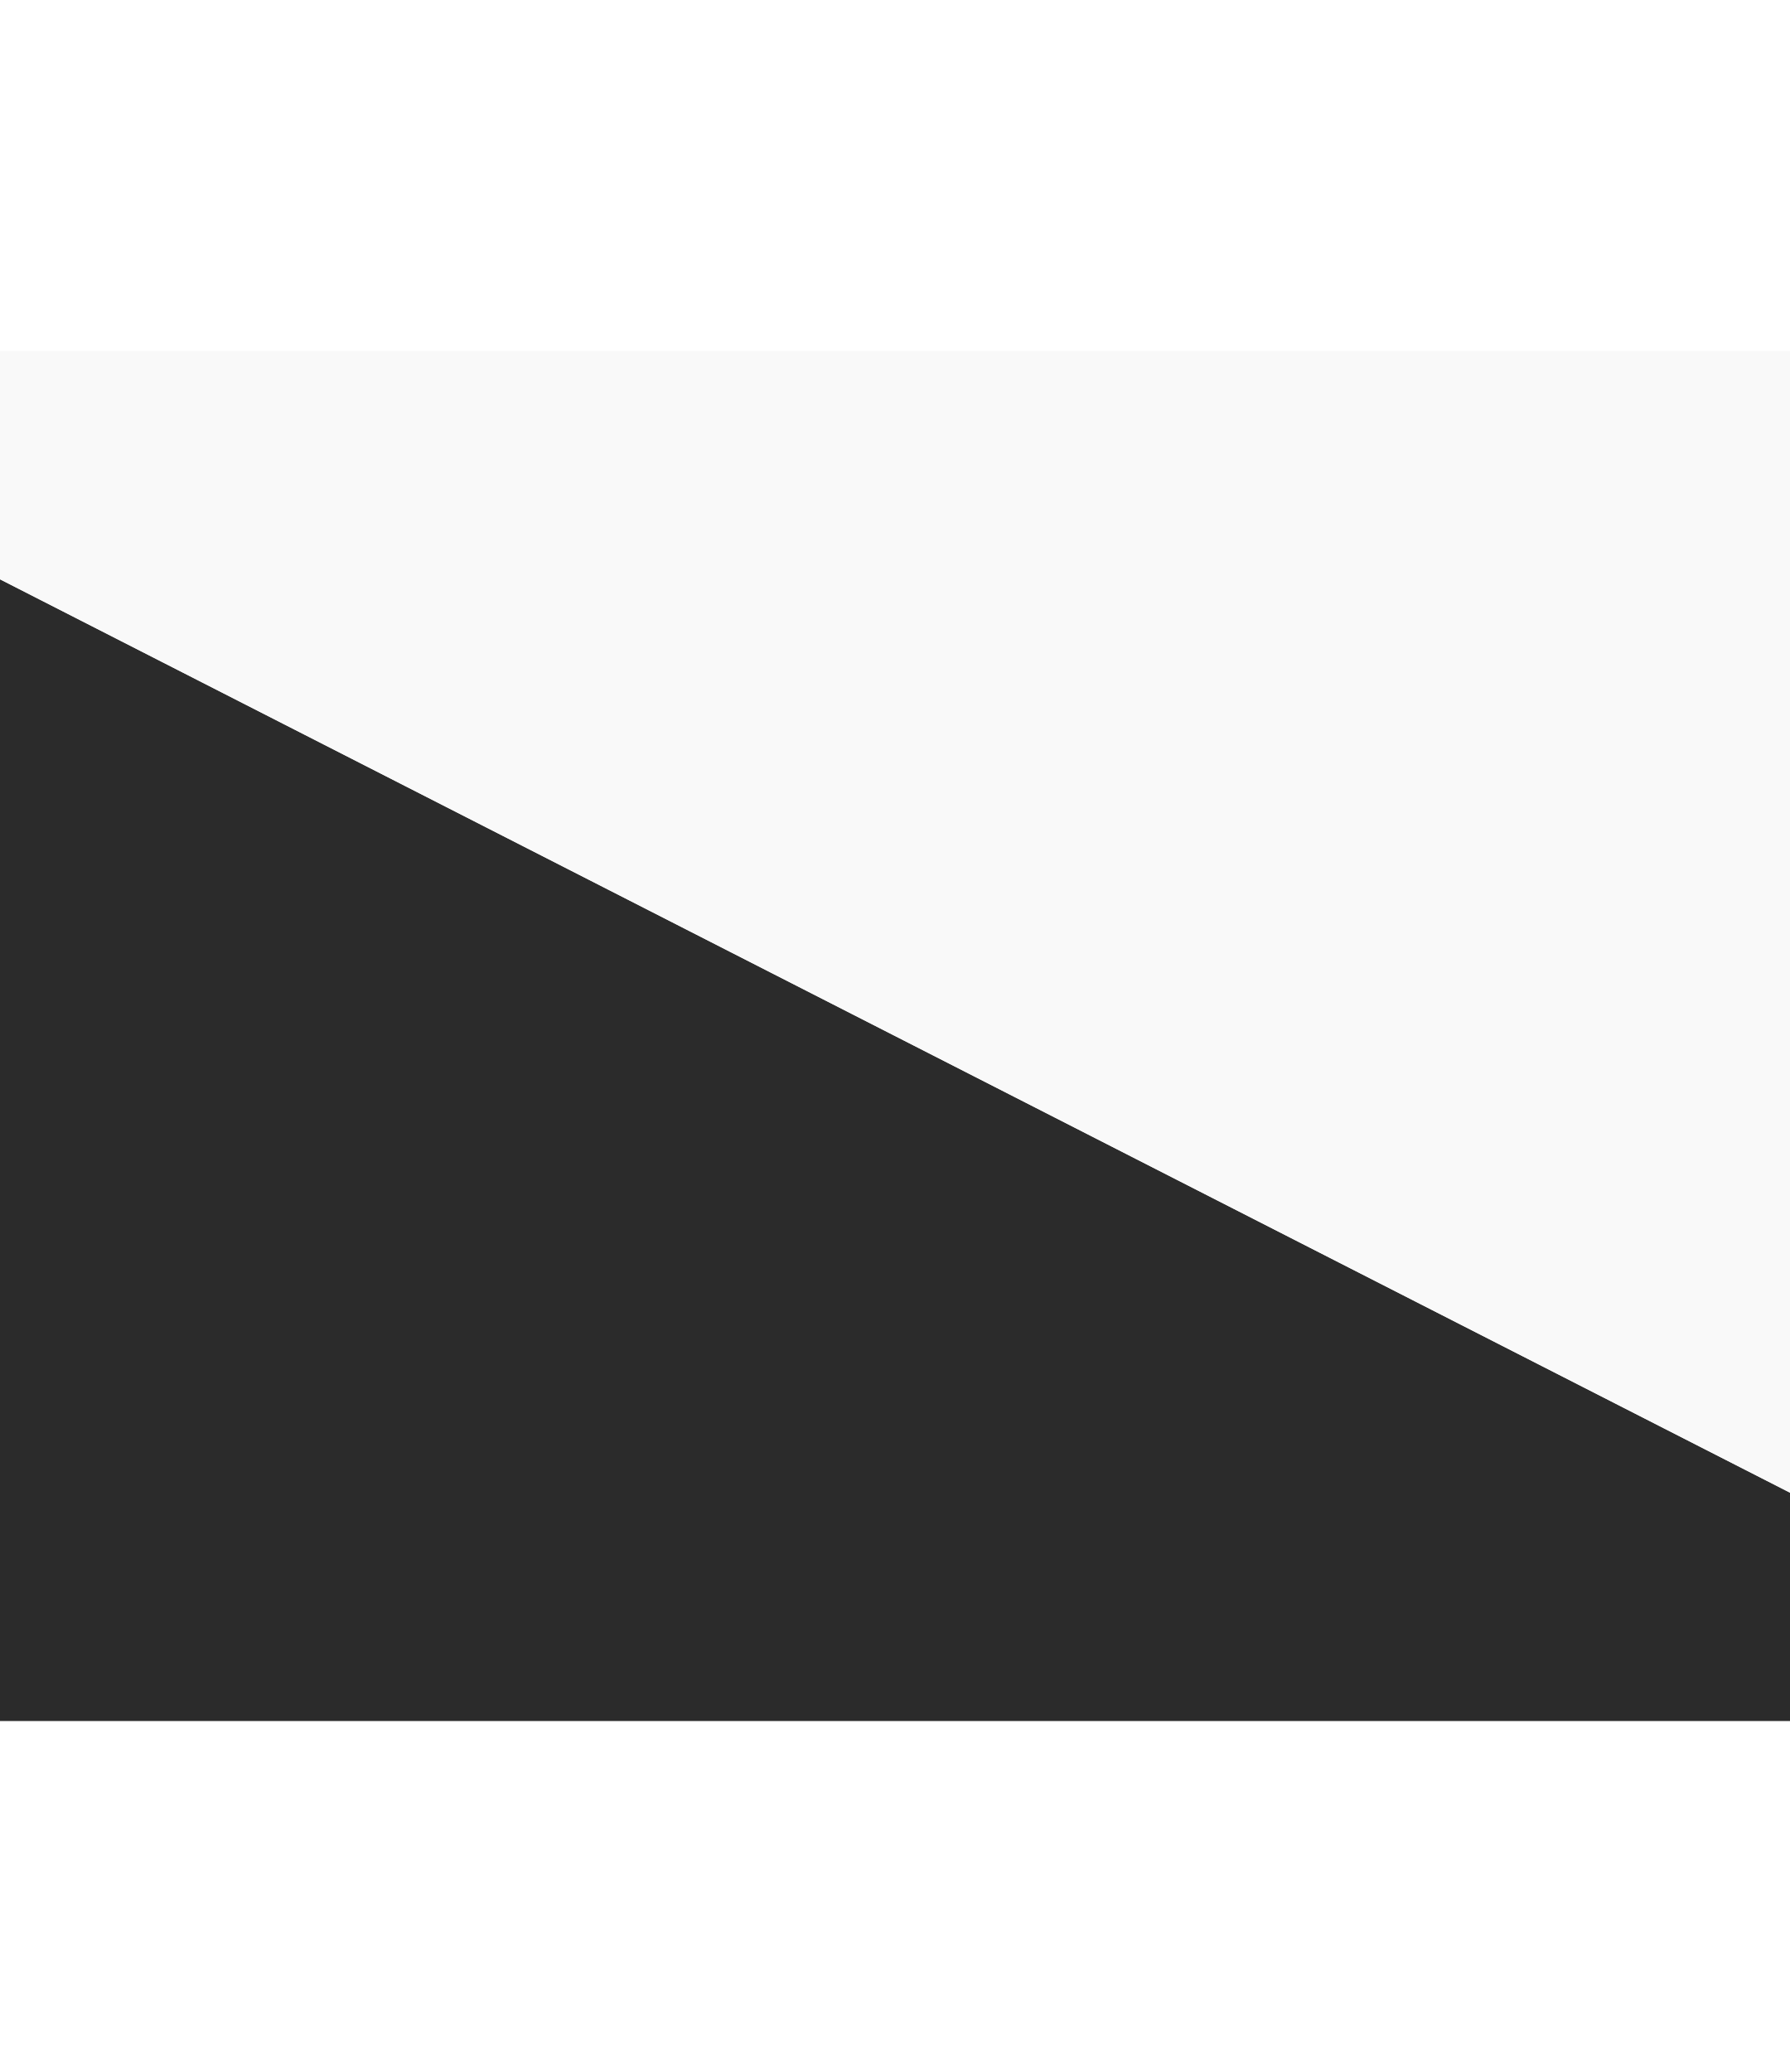
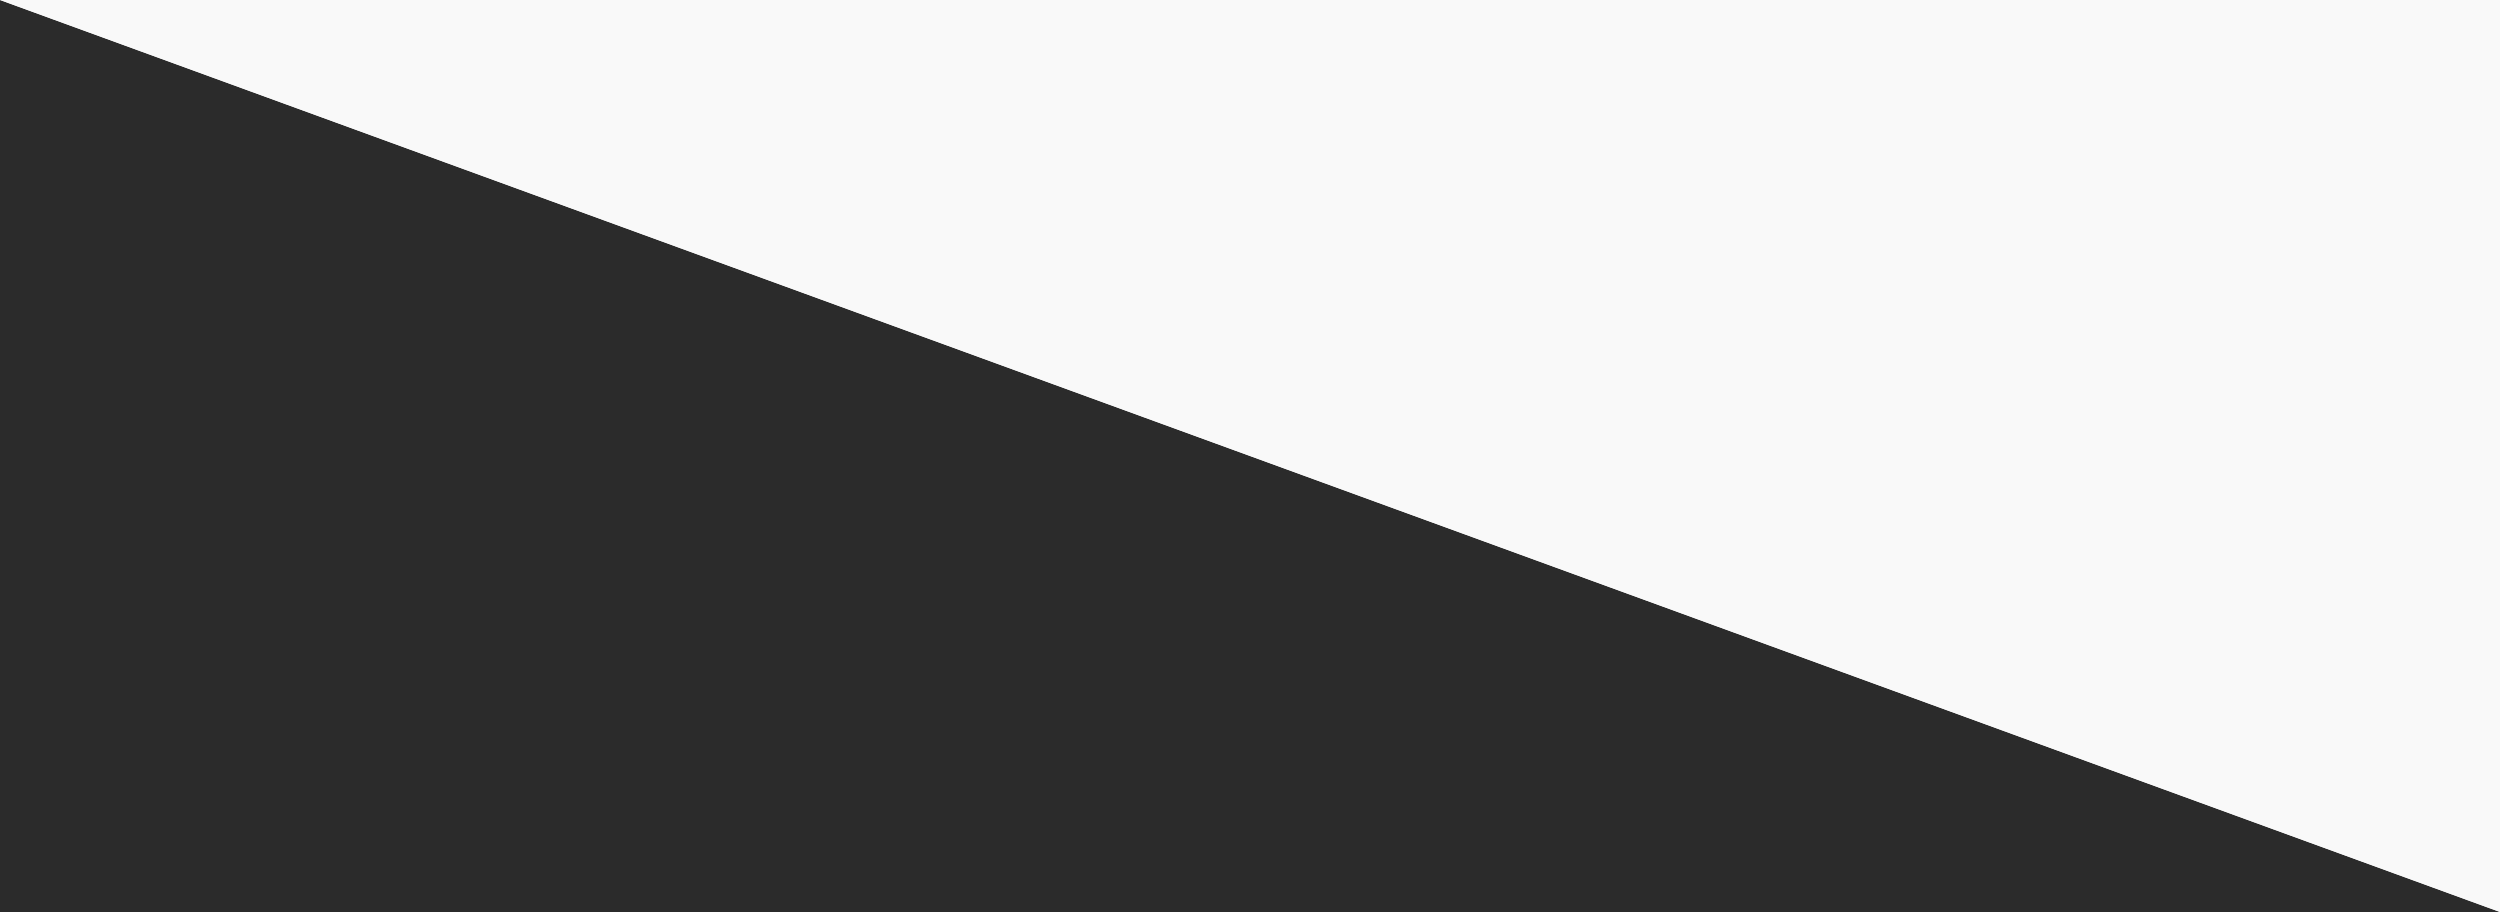
- <svg xmlns="http://www.w3.org/2000/svg" width="864px" height="1000px" version="1.1" id="Layer_1" x="0px" y="0px" viewBox="133 230 980 500" style="enable-background:new 133 230 980 500;" xml:space="preserve">
-   <style type="text/css">
- 	.st0{fill:#2B2B2B;}
- 	.st1{fill:#F9F9F9;}
- </style>
-   <path class="st0" d="M-112,105l1470,750l0,0H-112V105z" />
-   <path class="st1" d="M1358,855L-112,105l0,0h1470V855z" />
+ <svg xmlns="http://www.w3.org/2000/svg" width="6228px" height="2272px" viewBox="0 0 3114 1136" version="1.1">
+   <defs />
+   <g id="Page-1" stroke="none" stroke-width="1" fill="none" fill-rule="evenodd">
+     <g id="footer-after">
+       <g id="Page-1">
+         <g id="footer-after">
+           <g id="Page-1">
+             <g id="footer-after">
+               <path d="M0,0 L3114,1136 L3114,1136 L0,1136 L0,0 L0,0 L0,0 L0,0 Z" id="Shape" fill="#2B2B2B" />
+               <path d="M3114,1136 L0,0 L0,0 L3114,0 L3114,1136 L3114,1136 L3114,1136 L3114,1136 Z" id="Shape" fill="#F9F9F9" />
+             </g>
+           </g>
+         </g>
+       </g>
+     </g>
+   </g>
</svg>
